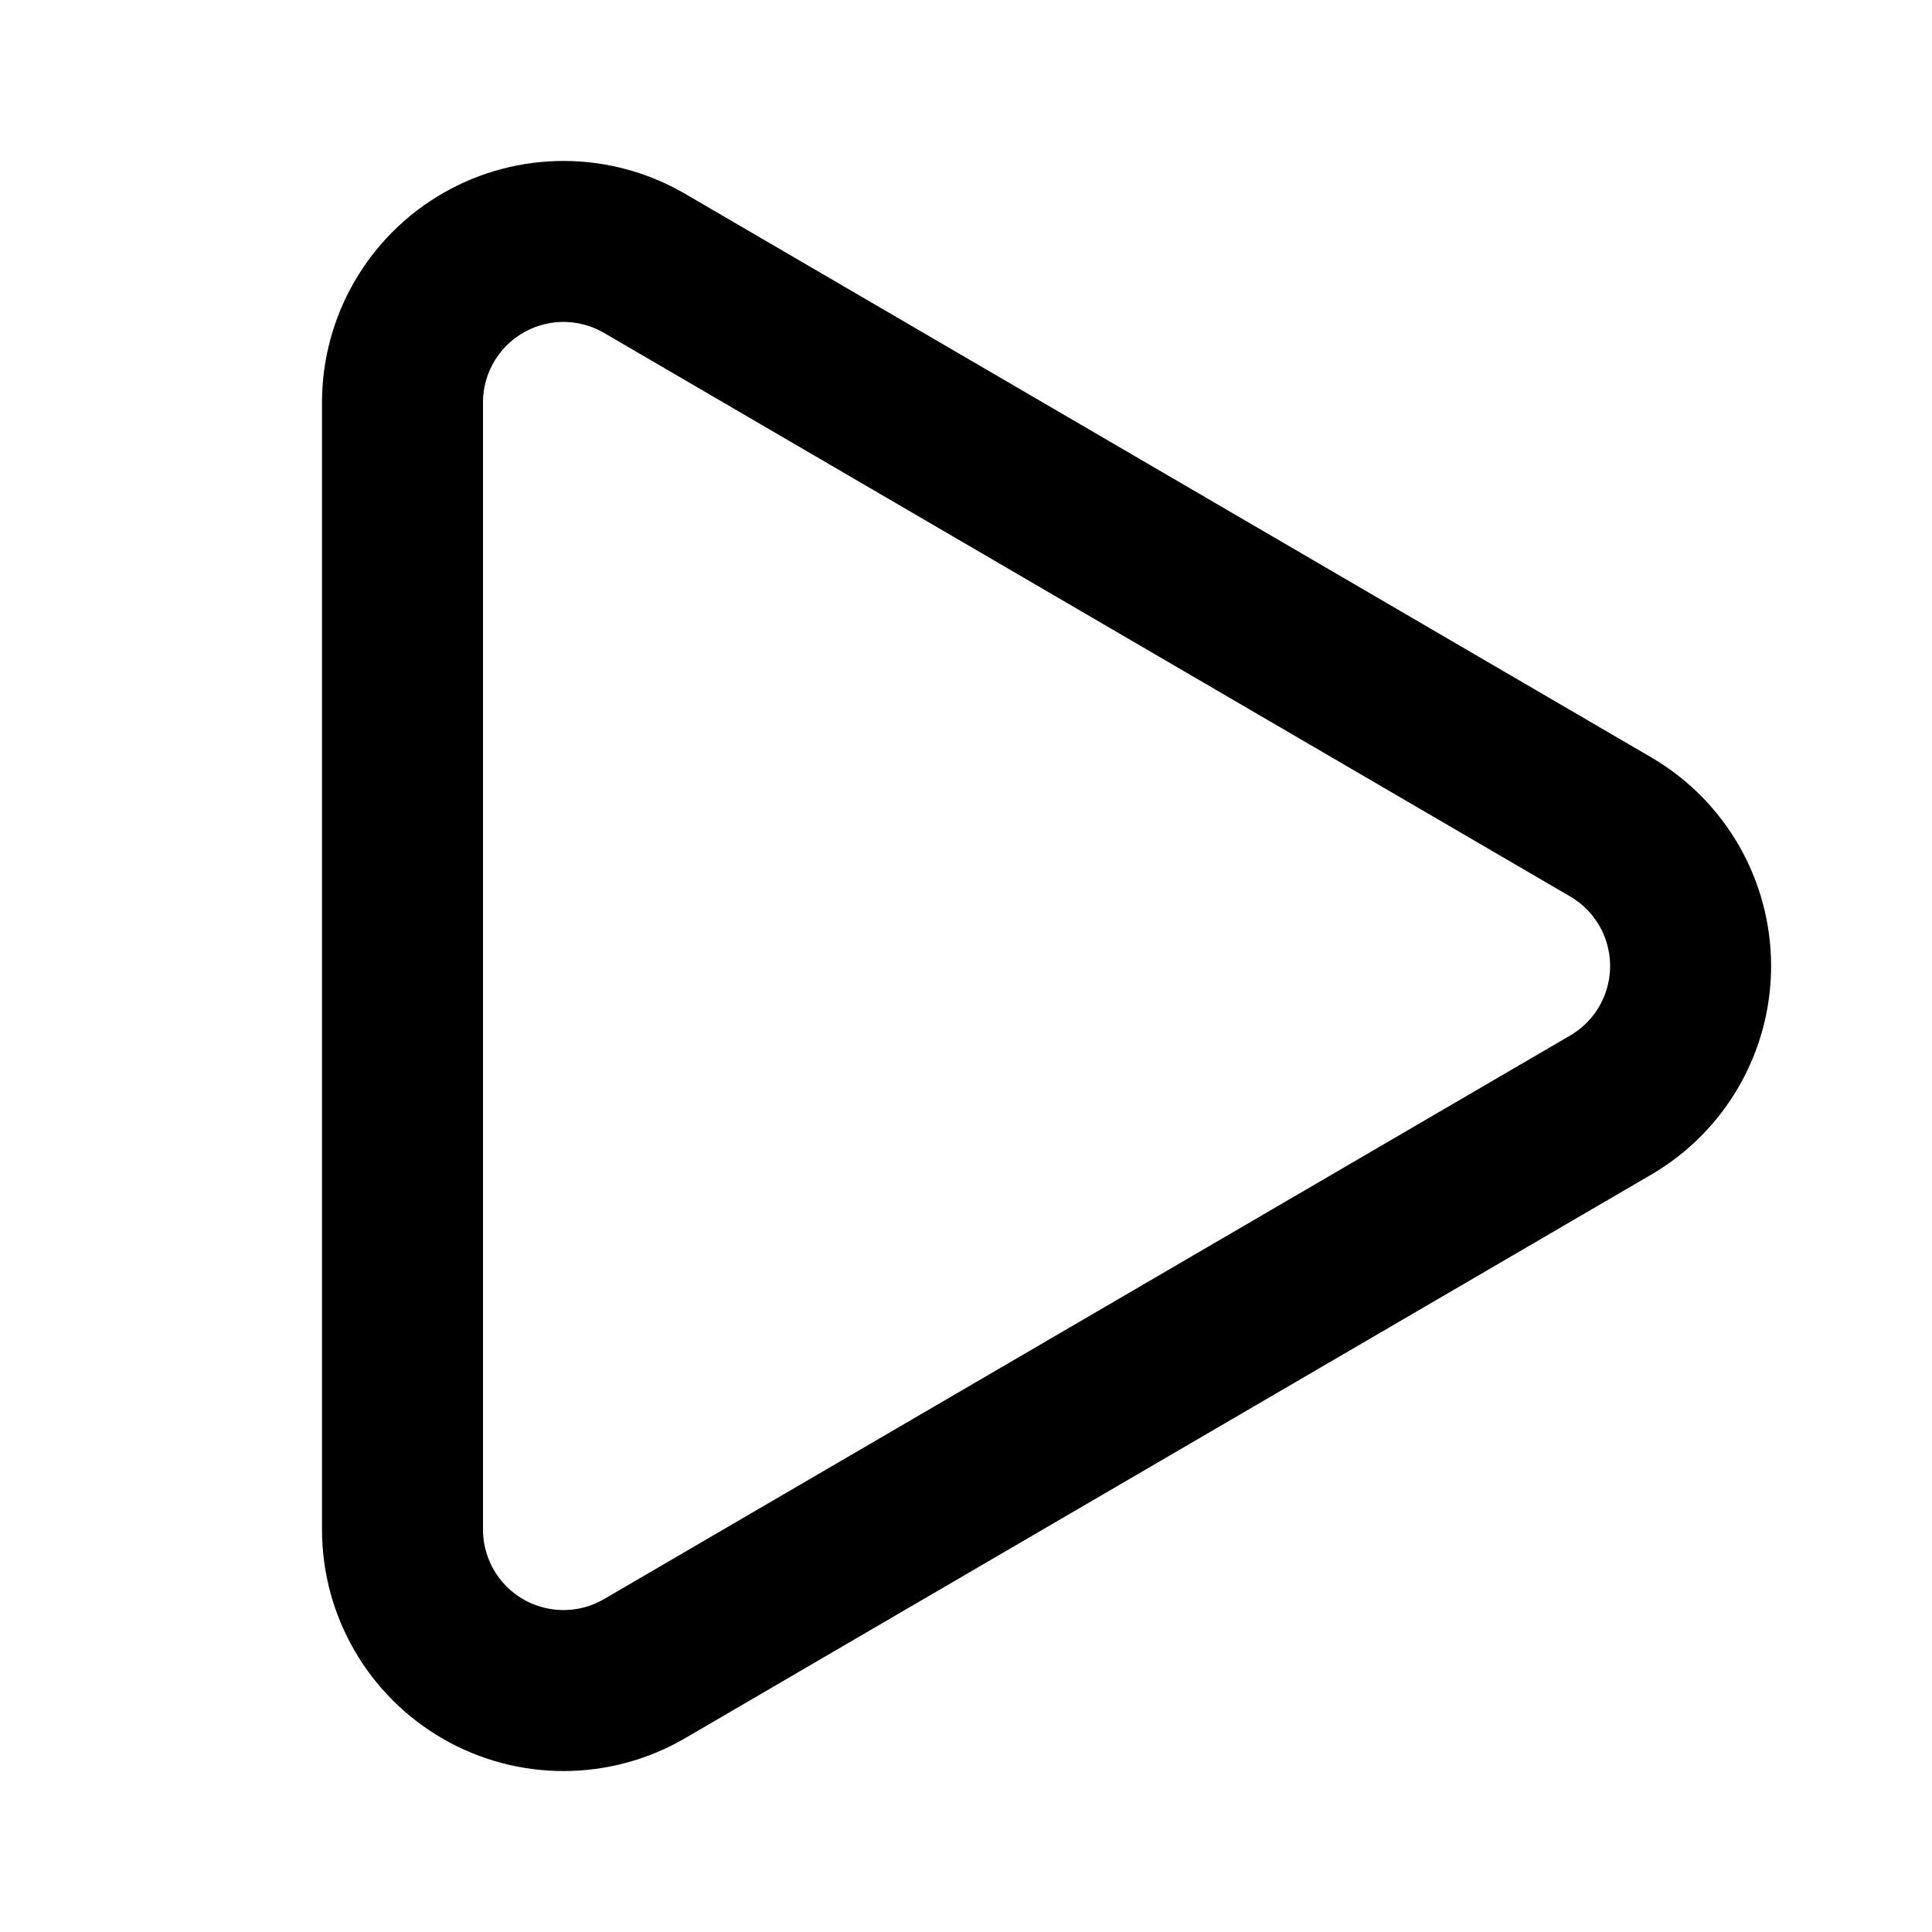
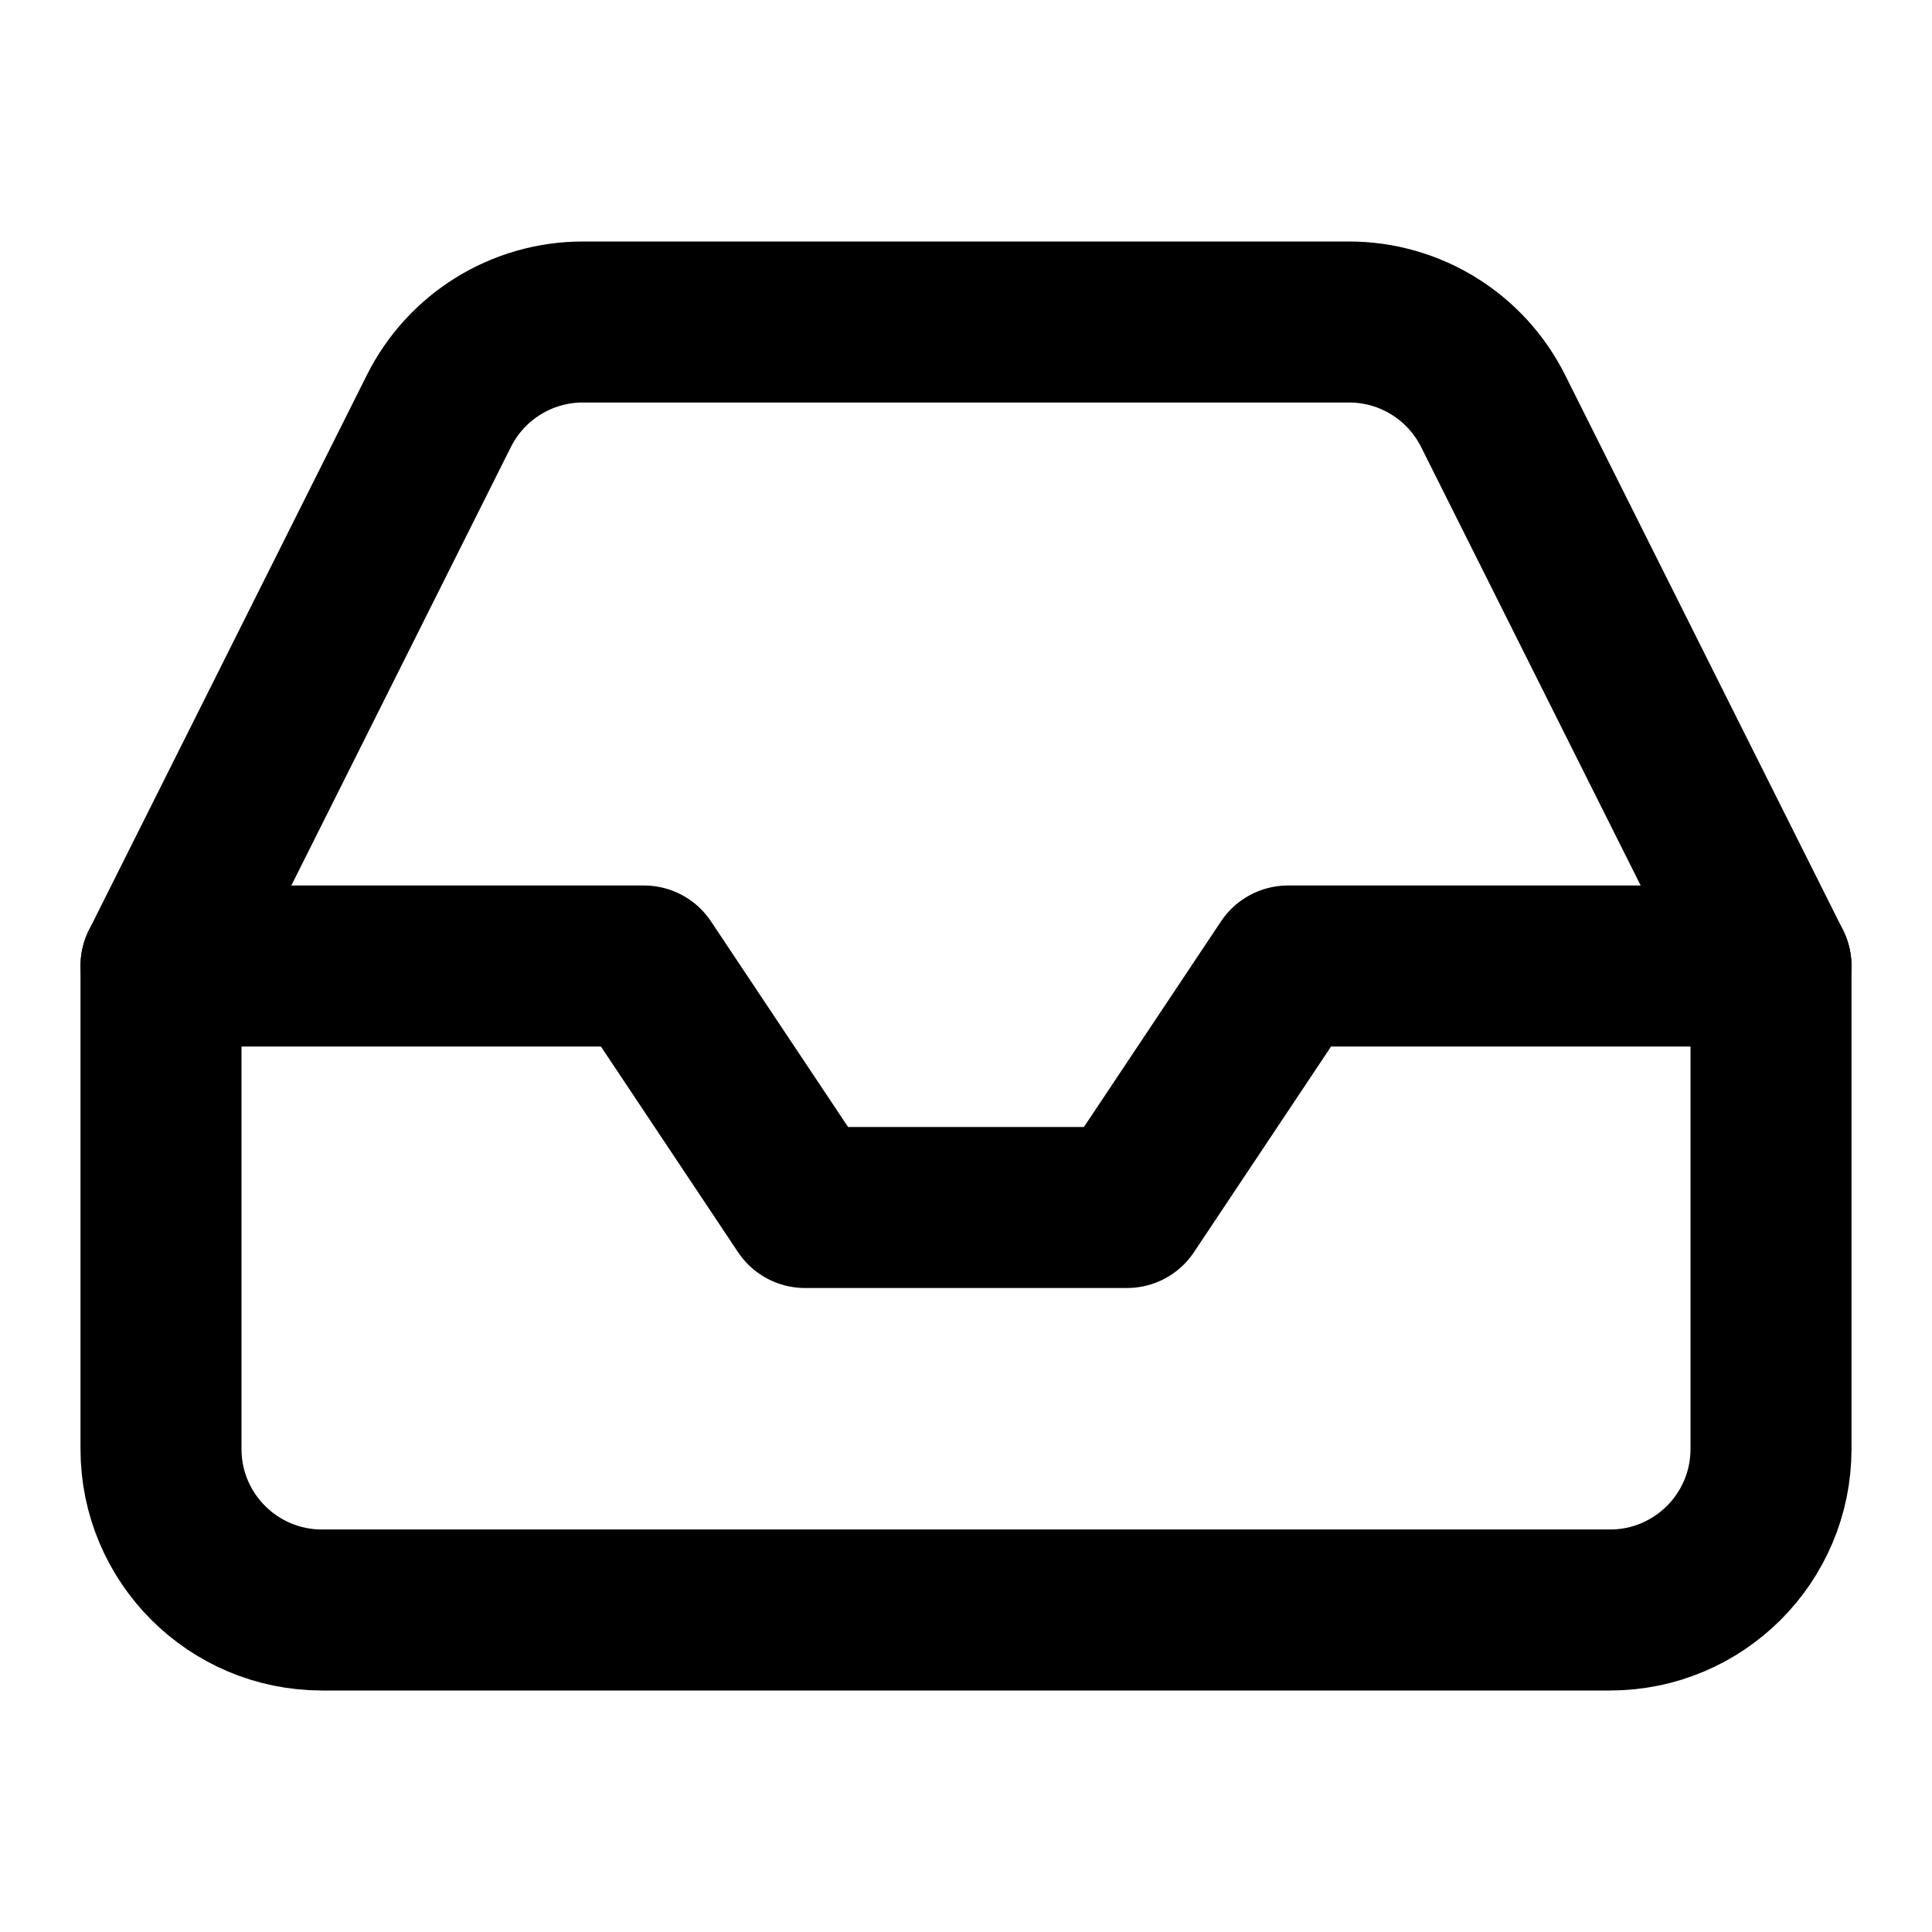
- <svg xmlns="http://www.w3.org/2000/svg" class="lucide lucide-play" width="24" height="24" viewBox="0 0 24 24" fill="none" stroke="currentColor" stroke-width="2" stroke-linecap="round" stroke-linejoin="round">
-   <path d="M5 5a2 2 0 0 1 3.008-1.728l11.997 6.998a2 2 0 0 1 .003 3.458l-12 7A2 2 0 0 1 5 19z" />
+ <svg xmlns="http://www.w3.org/2000/svg" class="lucide lucide-inbox" width="24" height="24" viewBox="0 0 24 24" fill="none" stroke="currentColor" stroke-width="2" stroke-linecap="round" stroke-linejoin="round">
+   <polyline points="22 12 16 12 14 15 10 15 8 12 2 12" />
+   <path d="M5.45 5.11 2 12v6a2 2 0 0 0 2 2h16a2 2 0 0 0 2-2v-6l-3.45-6.89A2 2 0 0 0 16.76 4H7.24a2 2 0 0 0-1.79 1.11z" />
</svg>
